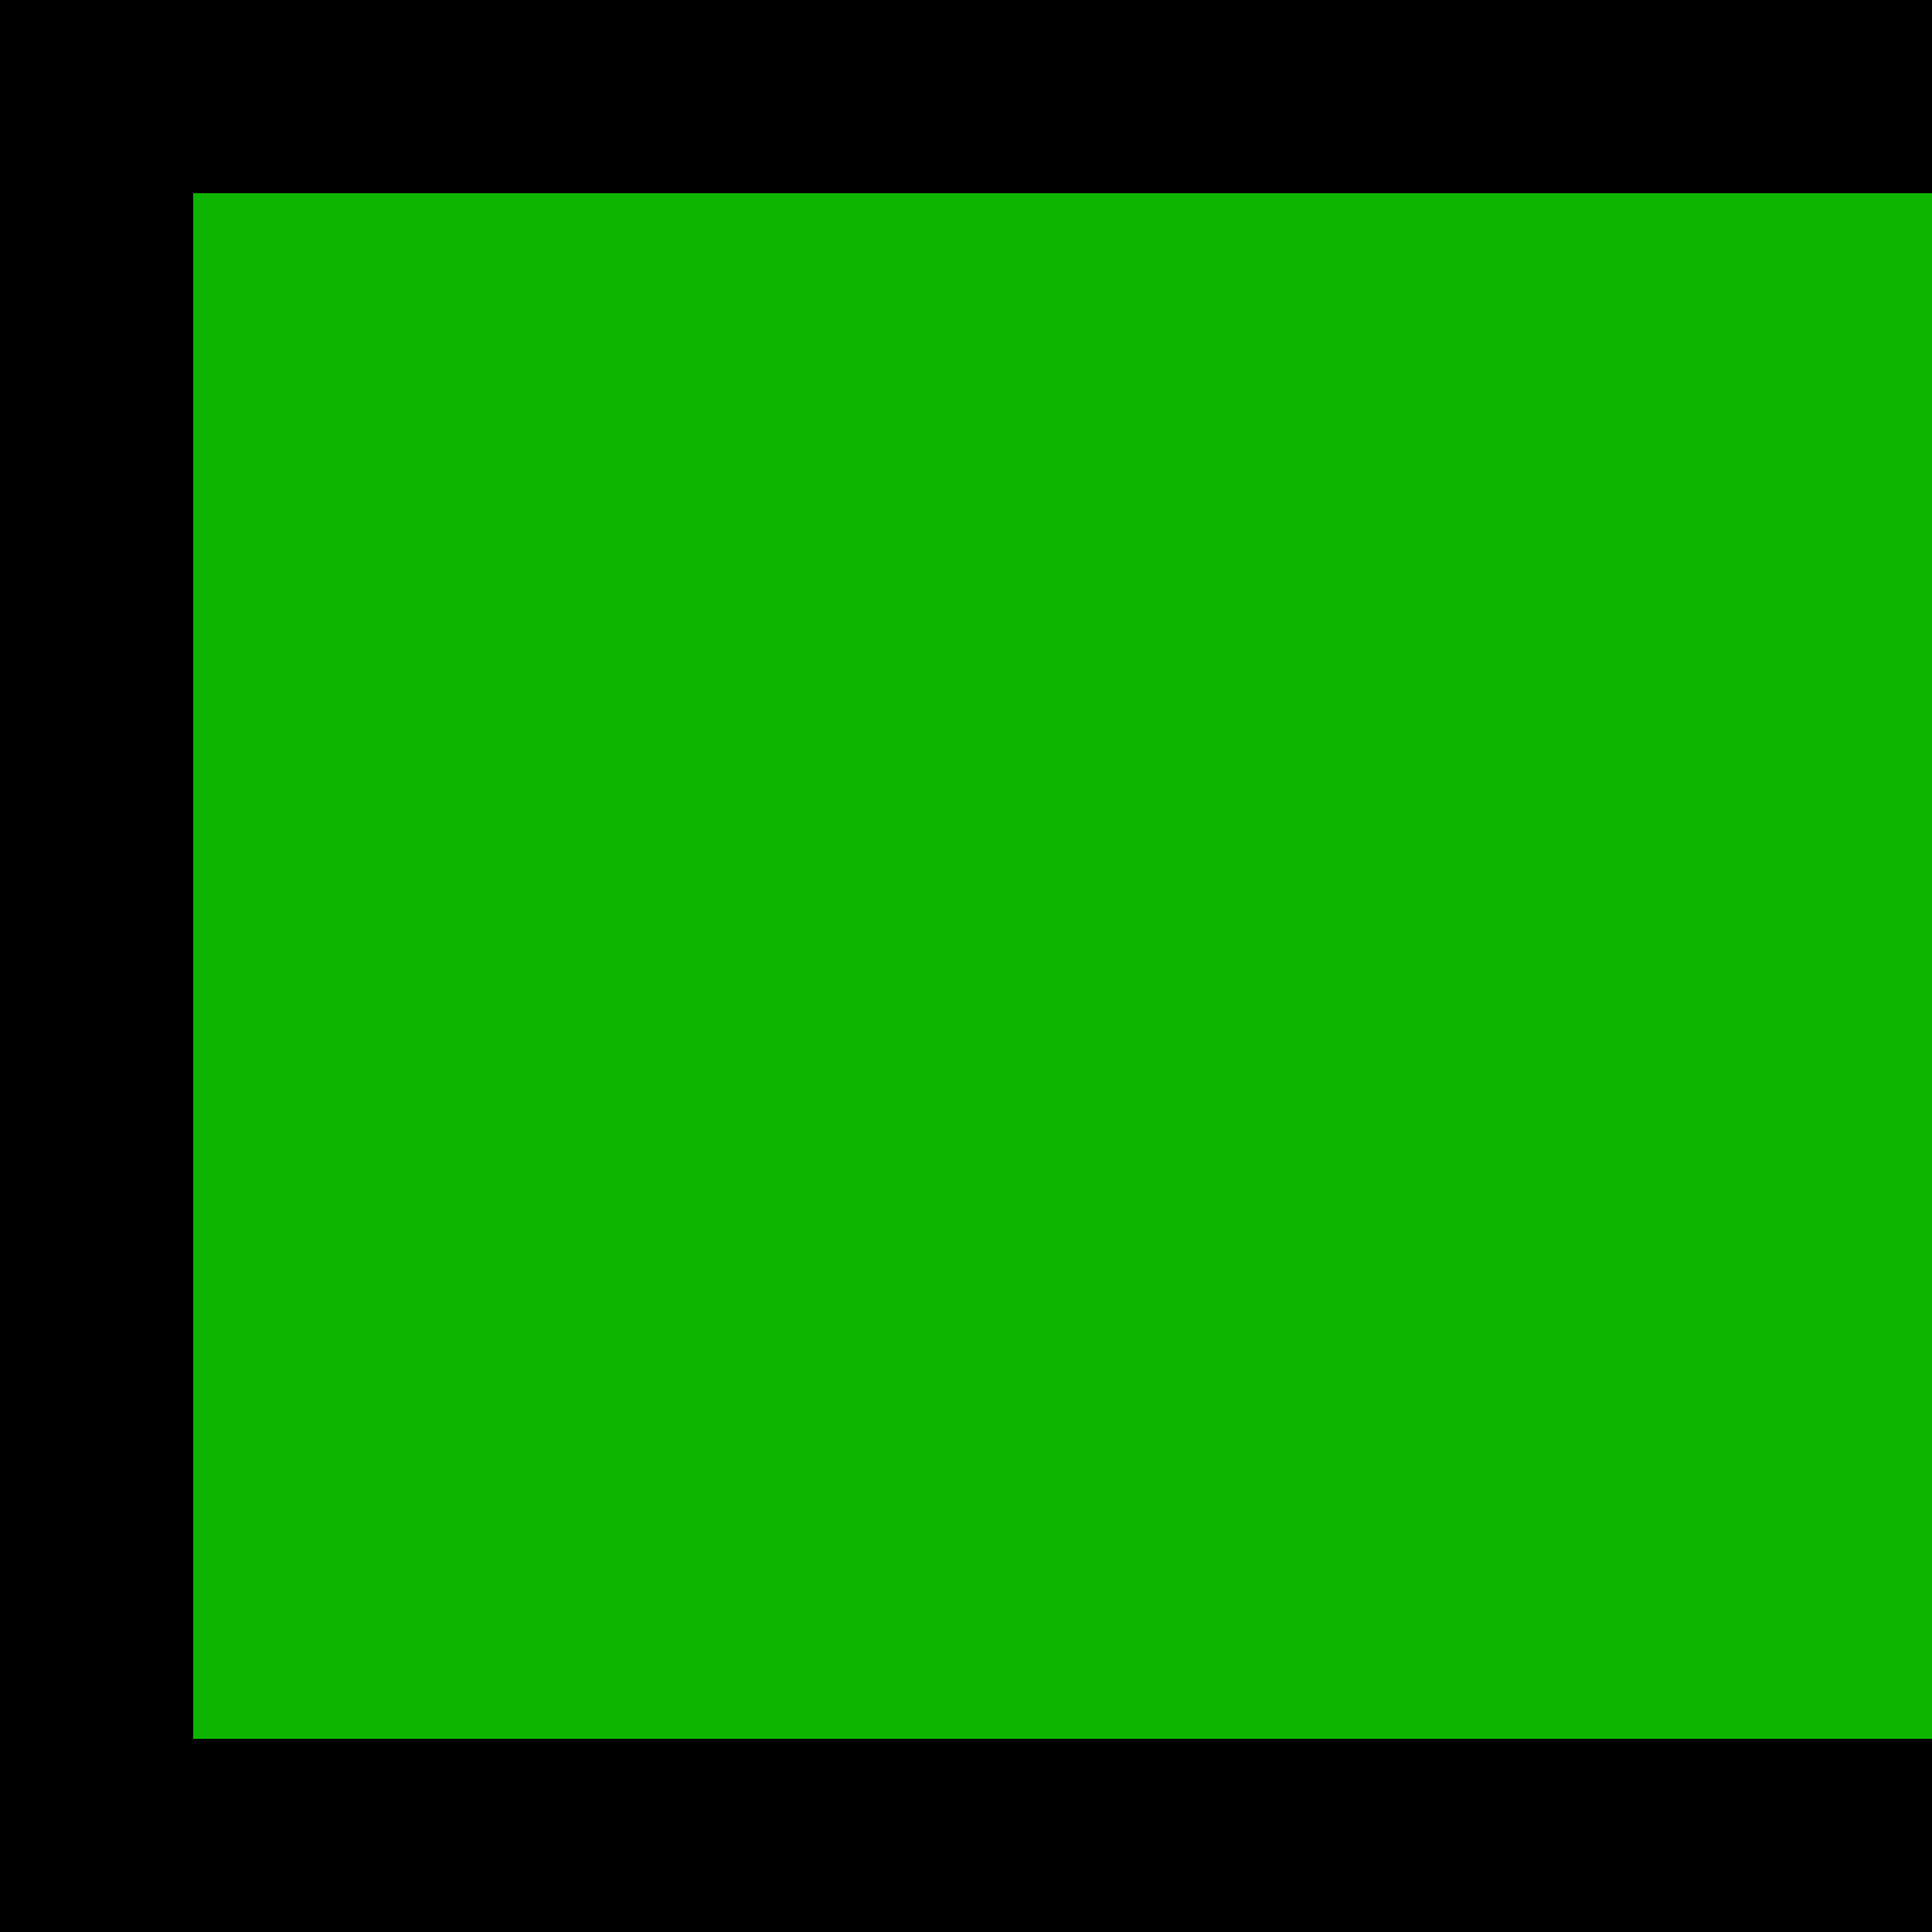
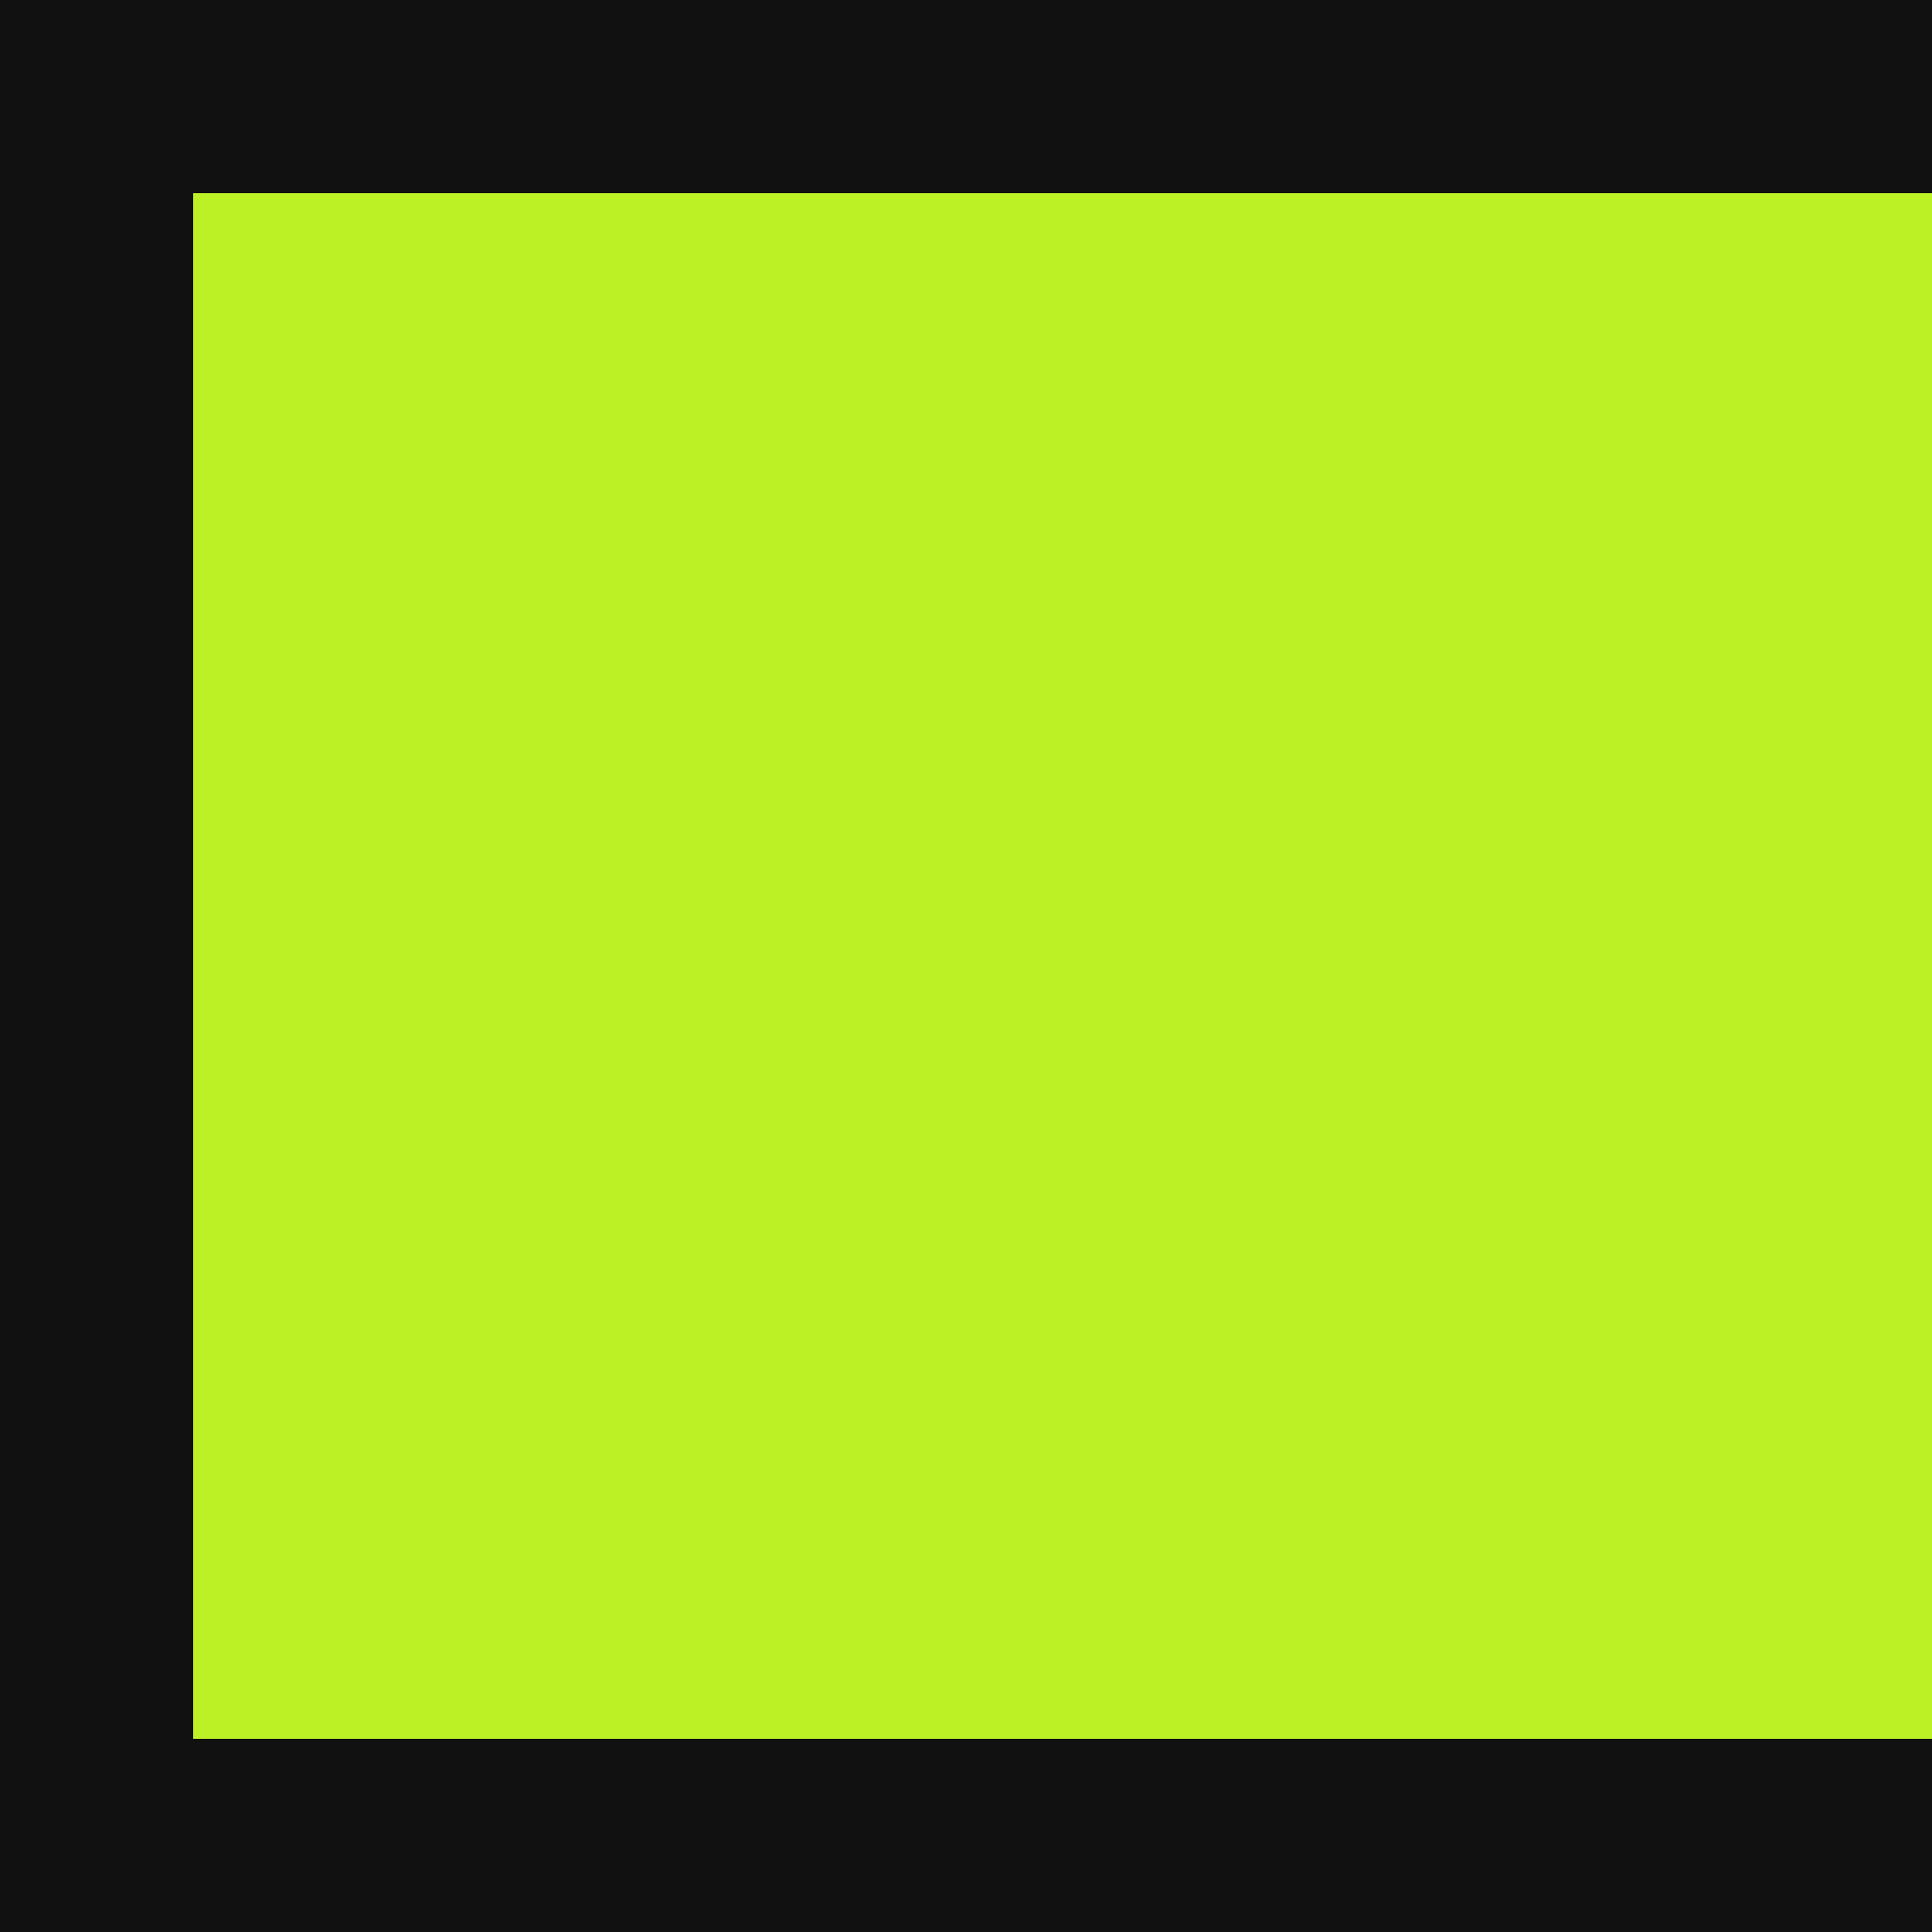
<svg xmlns="http://www.w3.org/2000/svg" width="50" height="50" viewBox="0 0 50 50" fill="none">
-   <path fill-rule="evenodd" clip-rule="evenodd" d="M0 -7.62939e-06L0 50H50V-7.62939e-06H0ZM5 5L5 45H50V5H5Z" fill="black" />
-   <rect x="5" y="45" width="40" height="45" transform="rotate(-90 5 45)" fill="#0EB500" />
+   <path fill-rule="evenodd" clip-rule="evenodd" d="M0 -7.62939e-06L0 50H50V-7.62939e-06H0ZM5 5L5 45H50V5H5Z" fill="#111111" />
+   <rect x="5" y="45" width="40" height="45" transform="rotate(-90 5 45)" fill="#BBF125" />
</svg>
